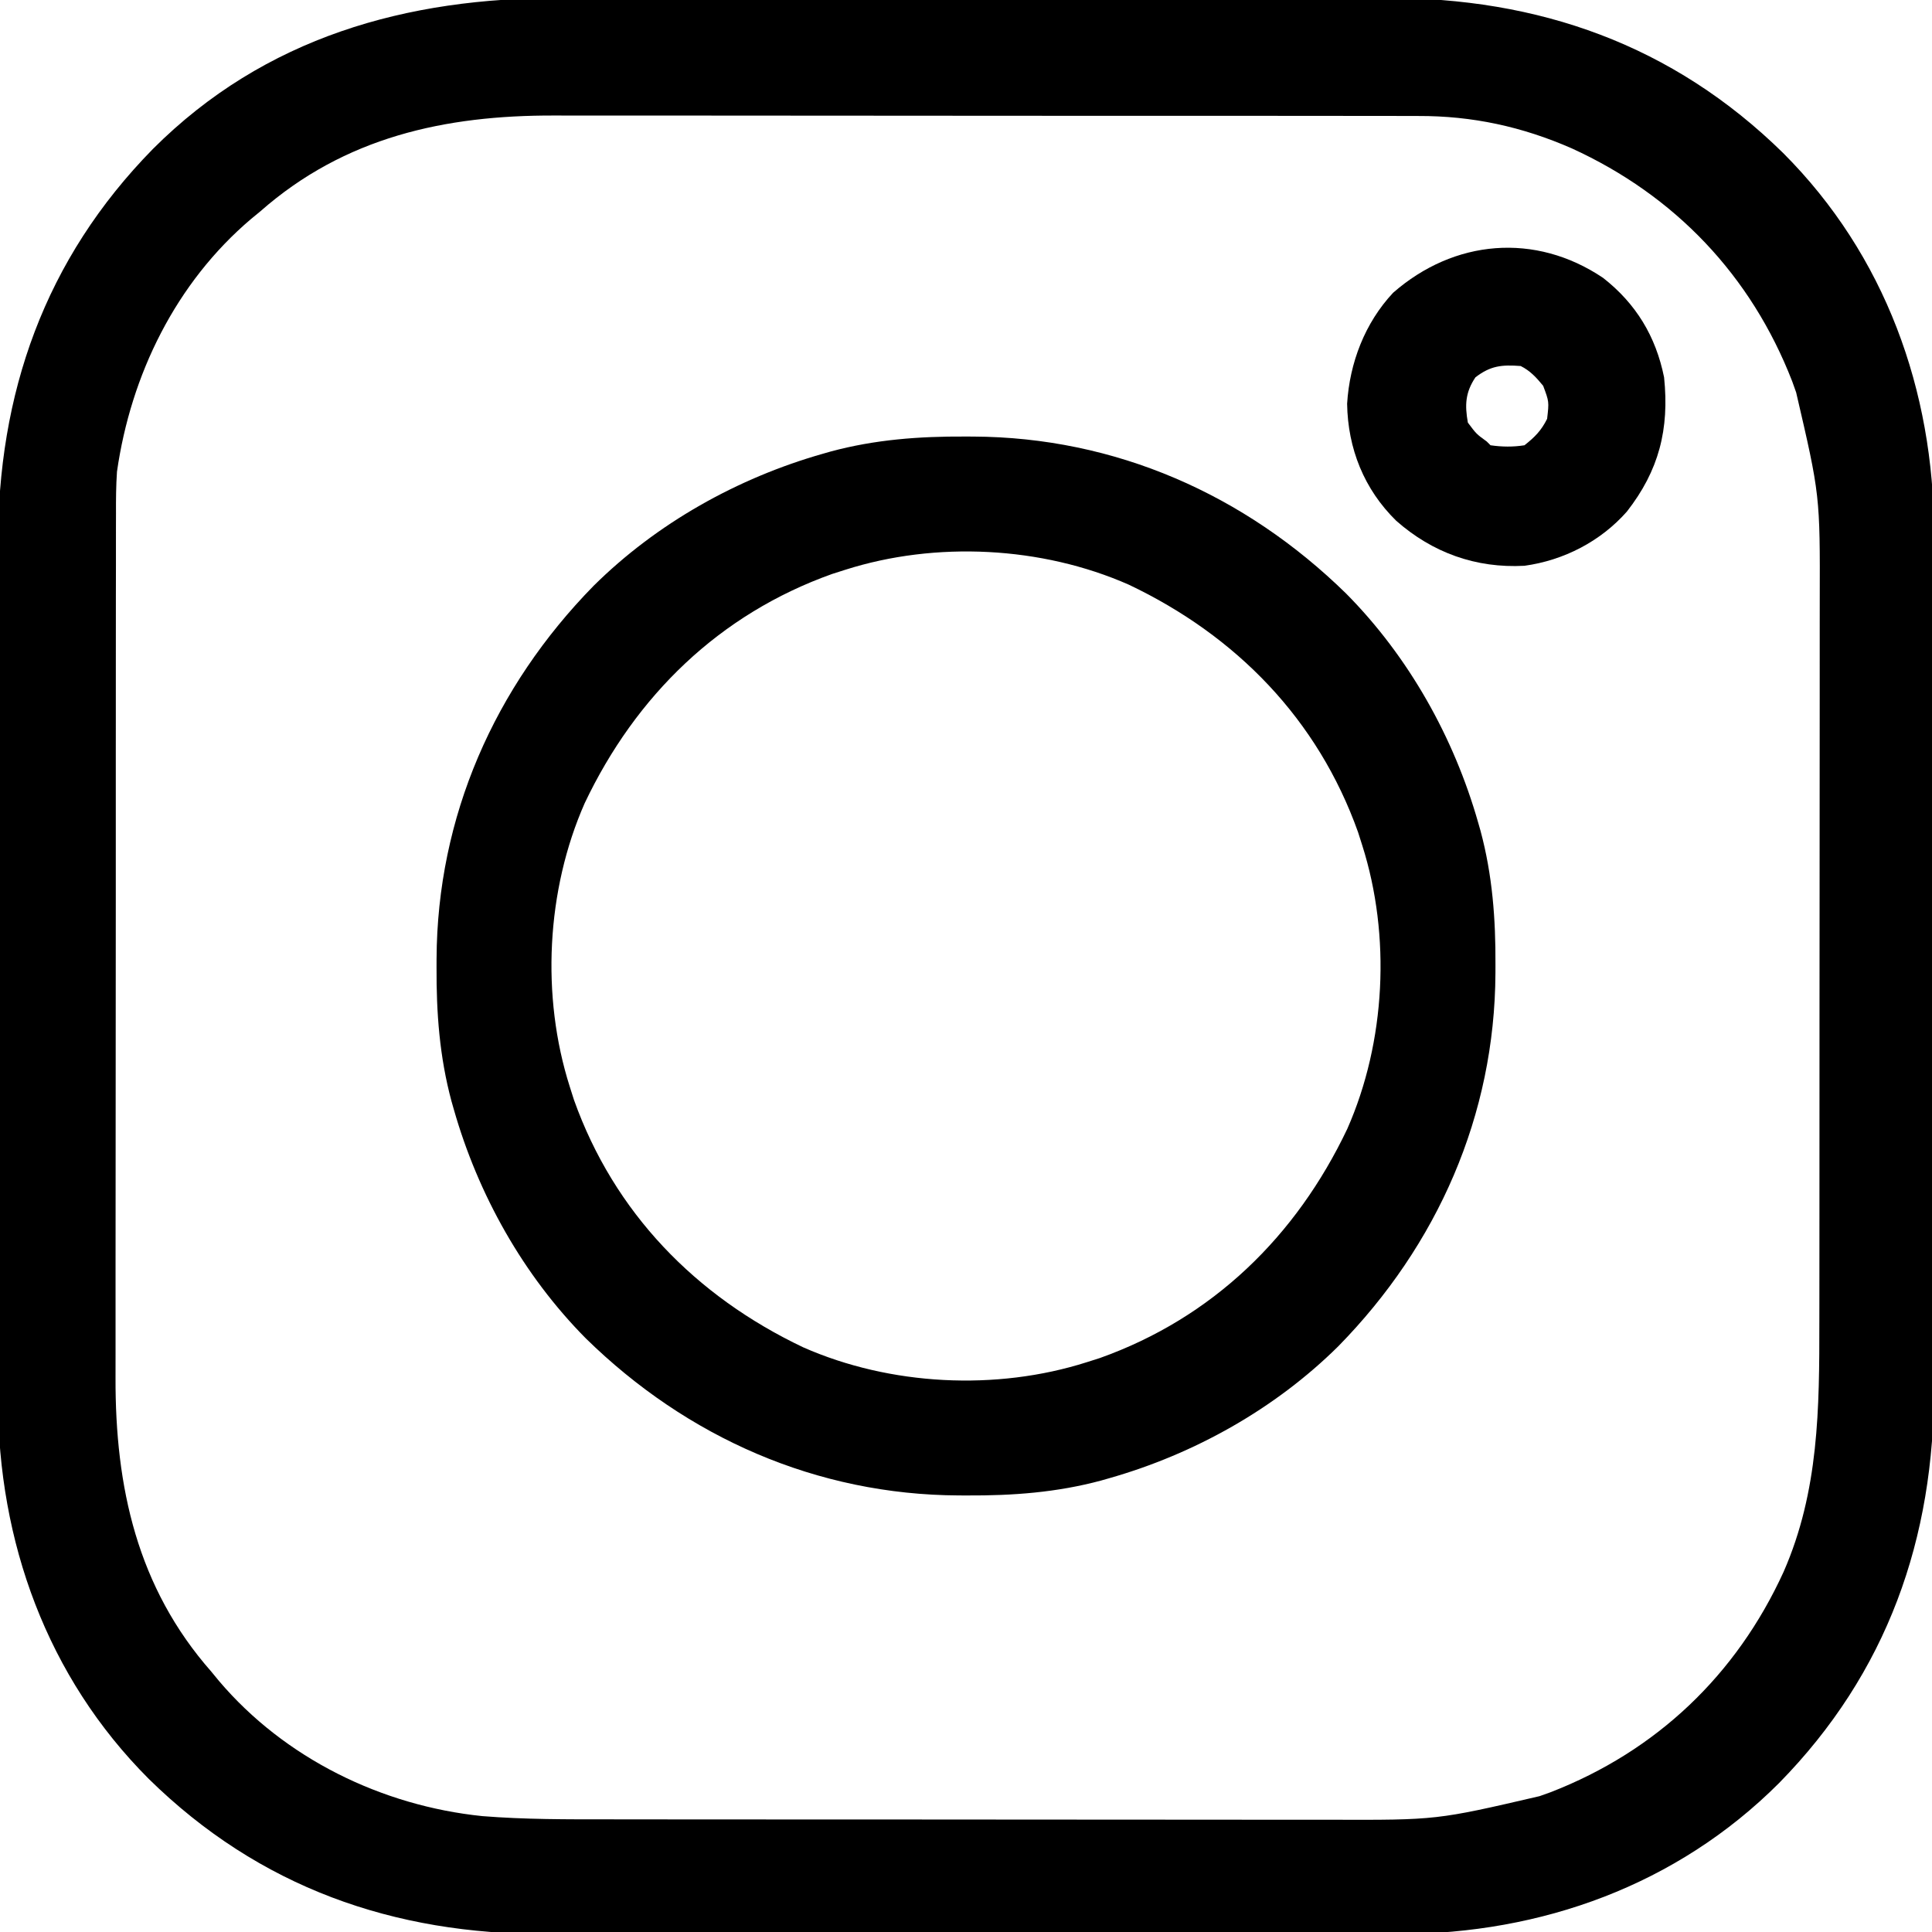
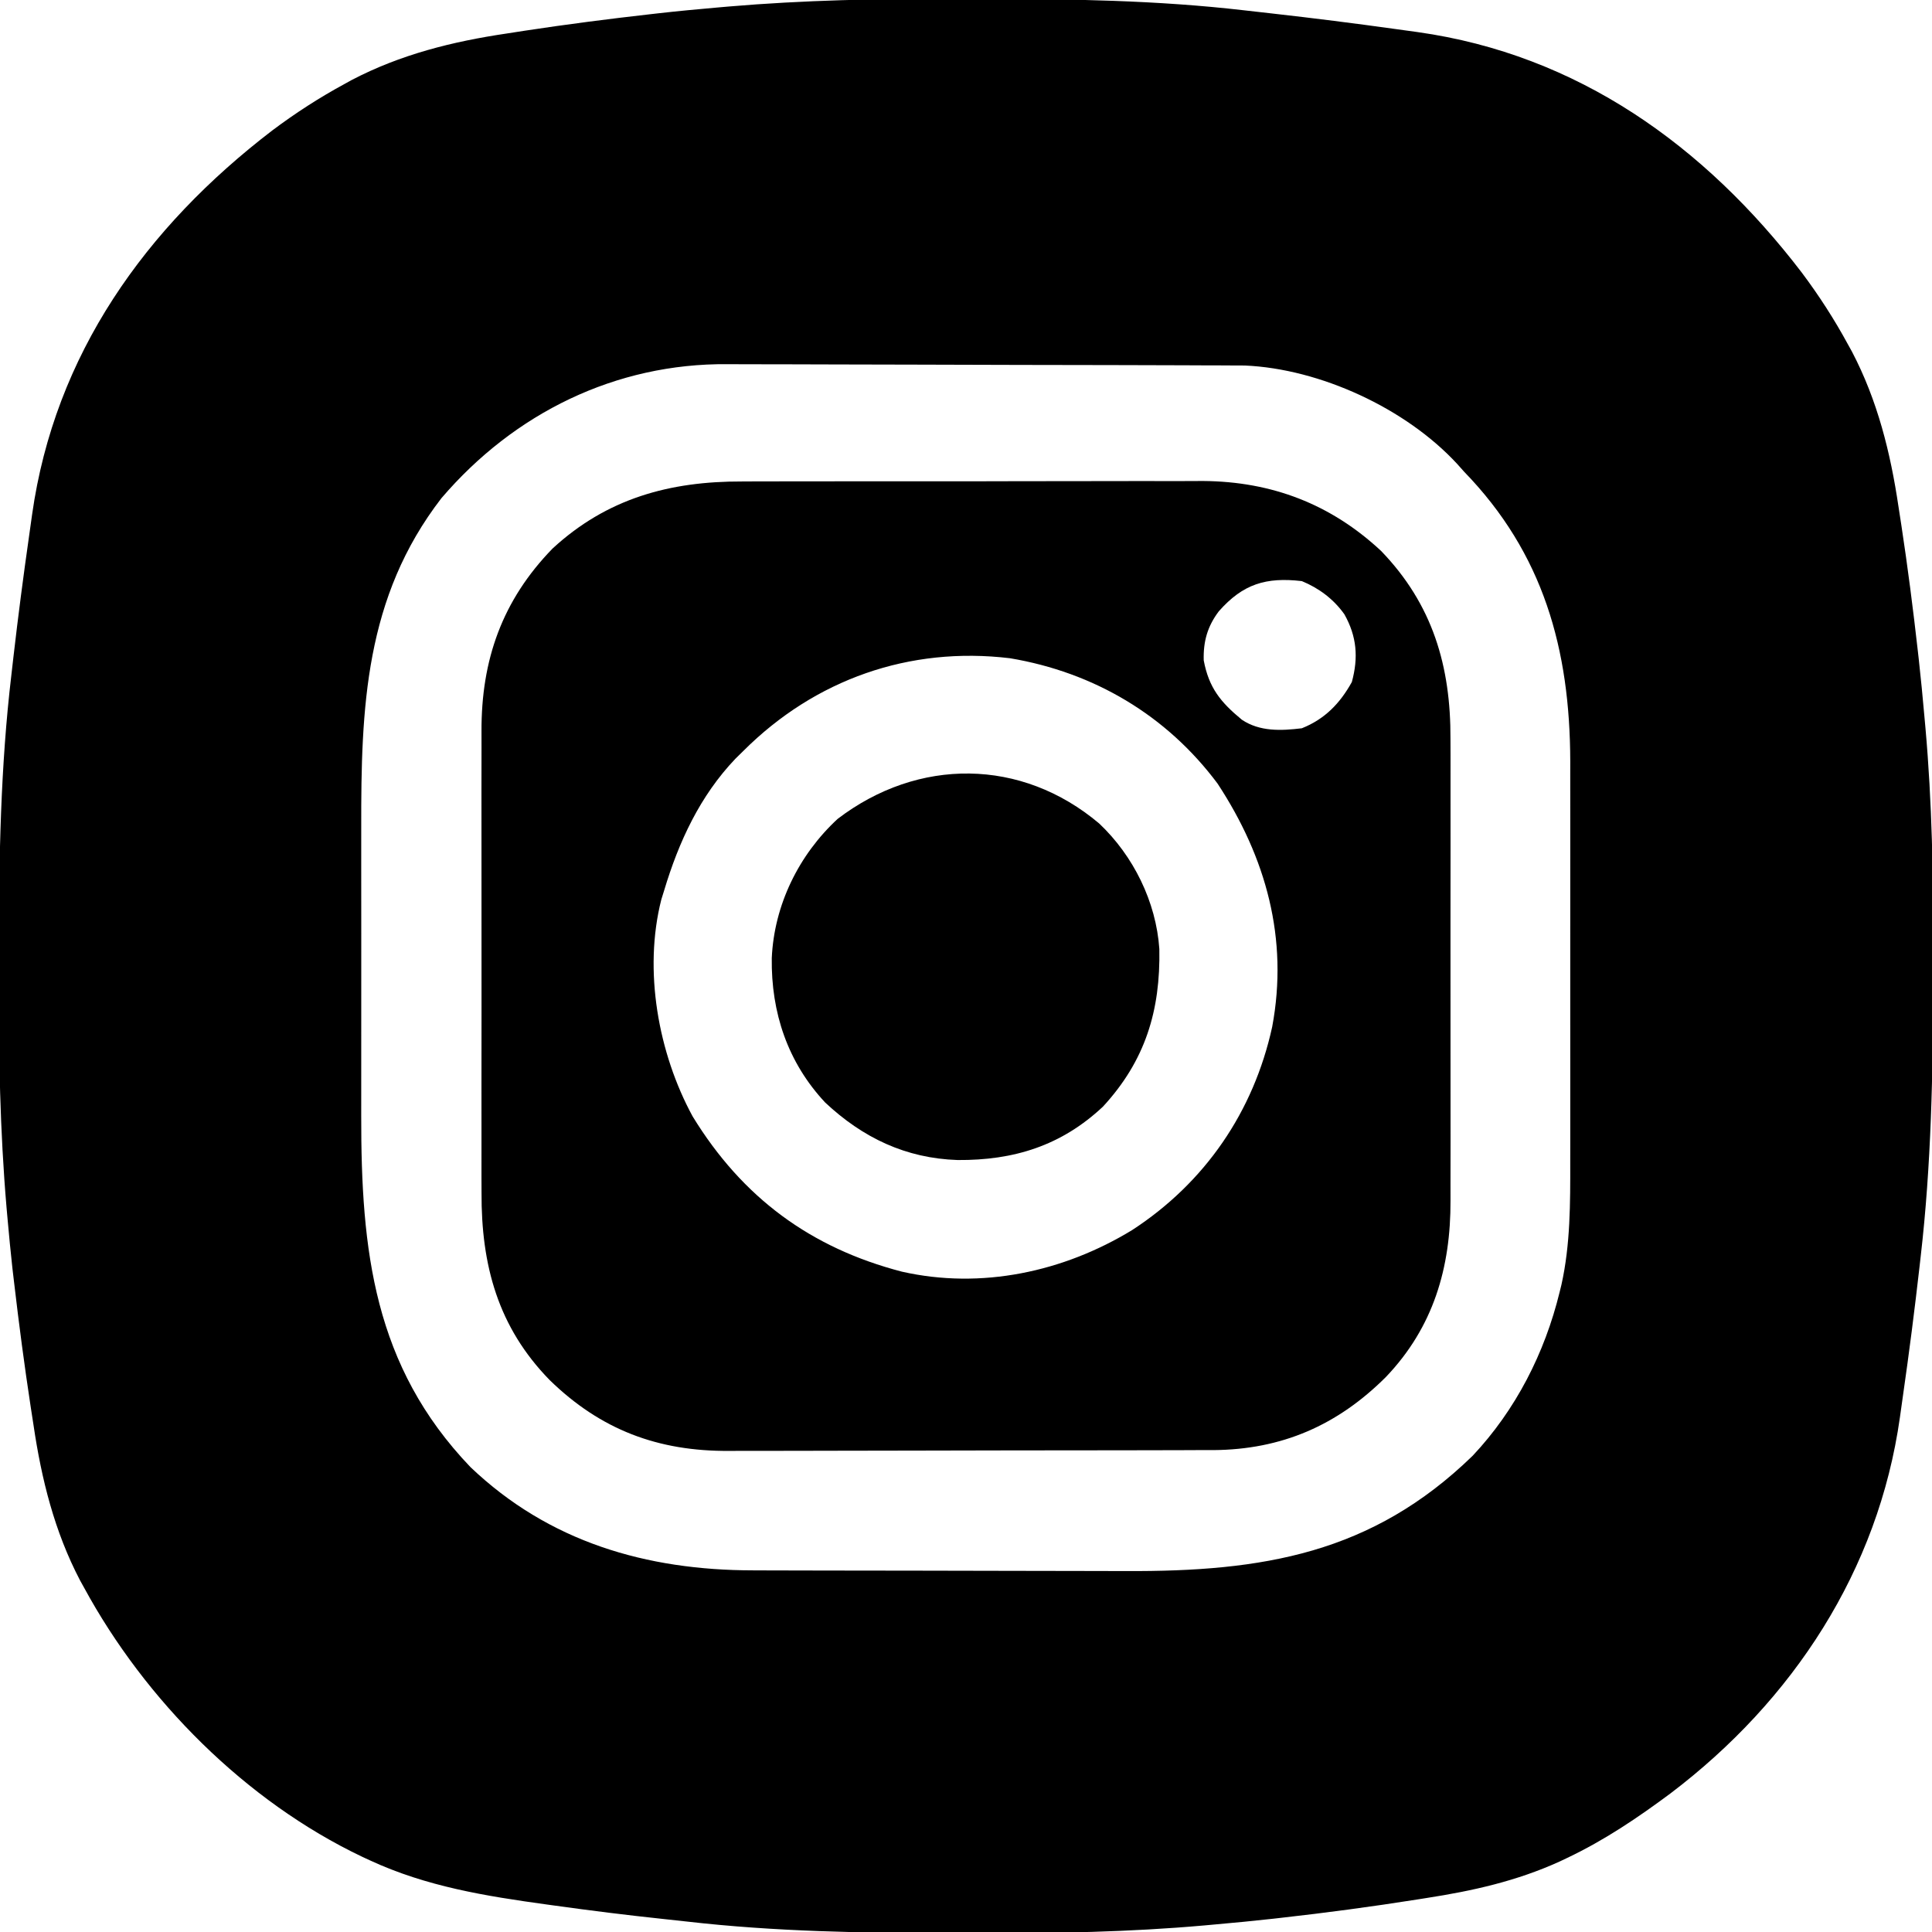
<svg xmlns="http://www.w3.org/2000/svg" version="1.1" width="512" height="512">
-   <path d="M0 0 C2.611 -0.005 5.222 -0.013 7.833 -0.021 C14.139 -0.039 20.444 -0.035 26.75 -0.024 C31.883 -0.014 37.016 -0.013 42.149 -0.018 C43.252 -0.019 43.252 -0.019 44.377 -0.02 C45.872 -0.021 47.366 -0.022 48.861 -0.023 C62.819 -0.035 76.778 -0.022 90.736 -0 C102.668 0.018 114.601 0.015 126.533 -0.004 C140.448 -0.025 154.362 -0.034 168.276 -0.021 C169.765 -0.02 171.253 -0.019 172.742 -0.018 C173.474 -0.017 174.206 -0.016 174.96 -0.016 C180.077 -0.012 185.193 -0.018 190.31 -0.028 C197.218 -0.04 204.125 -0.031 211.033 -0.008 C213.554 -0.003 216.074 -0.004 218.594 -0.013 C259.189 -0.143 294.764 12.368 324 41.071 C351.041 68.122 363.911 104.005 363.987 141.791 C363.98 144.218 363.971 146.645 363.963 149.072 C363.968 151.683 363.975 154.294 363.984 156.905 C364.002 163.211 363.998 169.517 363.986 175.823 C363.977 180.955 363.976 186.088 363.981 191.221 C363.981 191.956 363.982 192.692 363.982 193.449 C363.984 194.944 363.985 196.438 363.986 197.933 C363.998 211.892 363.985 225.85 363.963 239.808 C363.945 251.741 363.948 263.673 363.967 275.605 C363.988 289.52 363.997 303.434 363.984 317.348 C363.983 318.837 363.982 320.325 363.981 321.814 C363.98 322.546 363.979 323.278 363.979 324.032 C363.975 329.149 363.981 334.265 363.99 339.382 C364.003 346.29 363.994 353.198 363.971 360.106 C363.966 362.626 363.967 365.146 363.976 367.666 C364.106 408.262 351.595 443.836 322.892 473.072 C295.841 500.113 259.958 512.984 222.171 513.06 C219.745 513.052 217.318 513.044 214.891 513.035 C212.28 513.041 209.669 513.048 207.058 513.056 C200.752 513.074 194.446 513.07 188.14 513.059 C183.007 513.05 177.875 513.049 172.742 513.053 C171.639 513.054 171.639 513.054 170.514 513.055 C169.019 513.056 167.524 513.057 166.03 513.059 C152.071 513.07 138.113 513.057 124.155 513.035 C112.222 513.018 100.29 513.021 88.357 513.039 C74.443 513.061 60.529 513.069 46.615 513.057 C45.126 513.055 43.637 513.054 42.149 513.053 C41.417 513.052 40.685 513.052 39.93 513.051 C34.814 513.048 29.698 513.053 24.581 513.063 C17.673 513.075 10.765 513.066 3.857 513.043 C1.337 513.038 -1.183 513.039 -3.703 513.048 C-44.299 513.178 -79.873 500.667 -109.109 471.964 C-136.151 444.913 -149.021 409.03 -149.097 371.244 C-149.089 368.817 -149.081 366.39 -149.072 363.963 C-149.078 361.352 -149.085 358.741 -149.094 356.13 C-149.111 349.824 -149.108 343.519 -149.096 337.213 C-149.087 332.08 -149.086 326.947 -149.09 321.814 C-149.091 321.079 -149.091 320.343 -149.092 319.586 C-149.093 318.091 -149.094 316.597 -149.096 315.102 C-149.107 301.144 -149.094 287.185 -149.072 273.227 C-149.055 261.294 -149.058 249.362 -149.076 237.43 C-149.098 223.515 -149.106 209.601 -149.094 195.687 C-149.092 194.198 -149.091 192.71 -149.09 191.221 C-149.089 190.489 -149.089 189.757 -149.088 189.003 C-149.085 183.886 -149.09 178.77 -149.1 173.653 C-149.112 166.745 -149.103 159.838 -149.08 152.929 C-149.075 150.409 -149.076 147.889 -149.085 145.369 C-149.215 104.773 -136.704 69.199 -108.001 39.963 C-78.41 10.383 -40.777 -0.144 0 0 Z M-79.555 56.518 C-80.362 57.181 -81.169 57.845 -82 58.529 C-101.969 75.462 -113.873 99.815 -117.555 125.518 C-117.811 129.244 -117.83 132.952 -117.815 136.686 C-117.819 137.755 -117.823 138.823 -117.827 139.924 C-117.837 143.476 -117.833 147.027 -117.829 150.579 C-117.834 153.138 -117.839 155.696 -117.845 158.255 C-117.857 164.466 -117.859 170.677 -117.857 176.888 C-117.855 181.942 -117.857 186.995 -117.861 192.049 C-117.862 192.77 -117.862 193.491 -117.863 194.235 C-117.864 195.7 -117.865 197.166 -117.867 198.632 C-117.878 212.356 -117.875 226.081 -117.869 239.806 C-117.864 252.333 -117.875 264.861 -117.894 277.389 C-117.914 290.282 -117.922 303.174 -117.918 316.067 C-117.916 323.294 -117.919 330.52 -117.933 337.747 C-117.946 344.546 -117.944 351.345 -117.931 358.145 C-117.928 360.632 -117.931 363.118 -117.939 365.605 C-118.029 394.592 -112.217 421.186 -92.555 443.518 C-91.559 444.728 -91.559 444.728 -90.543 445.963 C-73.139 466.487 -47.398 479.064 -20.767 481.804 C-9.454 482.712 1.84 482.666 13.182 482.663 C15.455 482.666 17.729 482.669 20.002 482.673 C26.143 482.682 32.284 482.684 38.425 482.685 C42.272 482.686 46.119 482.688 49.966 482.69 C62.726 482.699 75.486 482.704 88.246 482.703 C88.932 482.703 89.617 482.703 90.323 482.703 C91.353 482.703 91.353 482.703 92.403 482.703 C103.511 482.702 114.618 482.712 125.725 482.726 C137.179 482.74 148.632 482.747 160.085 482.746 C166.496 482.746 172.906 482.749 179.317 482.76 C185.354 482.769 191.391 482.769 197.428 482.762 C199.627 482.761 201.826 482.763 204.025 482.769 C232.186 482.854 232.186 482.854 259.445 476.518 C260.421 476.17 261.397 475.821 262.402 475.463 C290.43 464.582 311.635 444.396 324.122 417.063 C333.51 395.651 333.597 373.711 333.591 350.781 C333.594 348.508 333.597 346.234 333.601 343.961 C333.61 337.82 333.612 331.679 333.613 325.538 C333.613 321.691 333.615 317.844 333.618 313.996 C333.627 301.237 333.631 288.477 333.631 275.717 C333.631 275.031 333.631 274.346 333.631 273.639 C333.631 272.953 333.631 272.267 333.63 271.559 C333.63 260.452 333.64 249.345 333.654 238.237 C333.668 226.784 333.675 215.331 333.674 203.878 C333.674 197.467 333.677 191.056 333.687 184.646 C333.697 178.609 333.697 172.572 333.69 166.535 C333.689 164.336 333.691 162.137 333.697 159.938 C333.781 131.777 333.781 131.777 327.445 104.518 C327.097 103.542 326.749 102.566 326.391 101.561 C315.51 73.533 295.323 52.327 267.99 39.841 C254.852 34.08 241.588 31.202 227.277 31.257 C226.208 31.253 225.14 31.249 224.038 31.245 C220.487 31.235 216.935 31.239 213.384 31.243 C210.825 31.239 208.267 31.233 205.708 31.227 C199.497 31.215 193.286 31.213 187.074 31.215 C182.021 31.217 176.968 31.215 171.914 31.211 C171.193 31.21 170.471 31.21 169.728 31.209 C168.262 31.208 166.797 31.207 165.331 31.206 C151.606 31.195 137.882 31.197 124.157 31.203 C111.63 31.208 99.102 31.197 86.574 31.178 C73.681 31.158 60.789 31.15 47.896 31.154 C40.669 31.156 33.443 31.153 26.216 31.139 C19.417 31.126 12.617 31.129 5.818 31.142 C3.331 31.144 0.844 31.141 -1.642 31.133 C-30.629 31.043 -57.223 36.855 -79.555 56.518 Z " fill="#000000" transform="translate(148.5547,-0.5175781)" />
-   <path d="M0 0 C0.703 0.002 1.406 0.004 2.131 0.006 C39.813 0.17 74.182 15.349 101 41.625 C117.582 58.357 129.567 79.764 136 102.375 C136.199 103.07 136.398 103.766 136.603 104.482 C139.768 116.245 140.628 127.916 140.562 140.062 C140.56 141.117 140.56 141.117 140.557 142.193 C140.393 179.875 125.214 214.245 98.938 241.062 C82.205 257.644 60.798 269.63 38.188 276.062 C37.145 276.361 37.145 276.361 36.081 276.665 C24.317 279.831 12.646 280.691 0.5 280.625 C-0.555 280.622 -0.555 280.622 -1.631 280.619 C-39.313 280.455 -73.682 265.276 -100.5 239 C-117.082 222.268 -129.067 200.861 -135.5 178.25 C-135.699 177.555 -135.898 176.859 -136.103 176.143 C-139.268 164.38 -140.128 152.709 -140.062 140.562 C-140.061 139.859 -140.059 139.156 -140.057 138.432 C-139.893 100.75 -124.714 66.38 -98.438 39.562 C-81.705 22.981 -60.298 10.995 -37.688 4.562 C-36.992 4.364 -36.297 4.165 -35.581 3.96 C-23.817 0.794 -12.146 -0.066 0 0 Z M-31.75 35.312 C-32.89 35.675 -34.029 36.037 -35.203 36.41 C-65.107 47.064 -87.262 68.667 -100.8 97.16 C-110.983 120.227 -112.39 148.333 -104.75 172.312 C-104.207 174.022 -104.207 174.022 -103.652 175.766 C-92.998 205.67 -71.395 227.824 -42.902 241.362 C-19.835 251.546 8.27 252.952 32.25 245.312 C33.39 244.95 34.529 244.588 35.703 244.215 C65.607 233.561 87.762 211.958 101.3 183.465 C111.483 160.398 112.89 132.292 105.25 108.312 C104.888 107.173 104.526 106.033 104.152 104.859 C93.498 74.955 71.895 52.801 43.402 39.263 C20.335 29.079 -7.77 27.673 -31.75 35.312 Z " fill="#000000" transform="translate(255.75,115.6875)" />
-   <path d="M0 0 C8.739 6.825 13.992 15.5 16.188 26.375 C17.606 40.135 14.836 51.063 6.312 61.969 C-0.64 69.841 -10.371 74.869 -20.812 76.312 C-33.69 77.015 -45.209 72.841 -54.812 64.375 C-63.317 56.028 -67.628 45.253 -67.812 33.375 C-67.155 22.559 -63.113 11.957 -55.629 3.965 C-39.481 -10.169 -17.977 -12.083 0 0 Z M-33.812 26.375 C-36.478 30.373 -36.654 33.673 -35.812 38.375 C-33.541 41.399 -33.541 41.399 -30.812 43.375 C-30.483 43.705 -30.152 44.035 -29.812 44.375 C-26.759 44.817 -23.862 44.852 -20.812 44.375 C-18.057 42.193 -16.377 40.503 -14.812 37.375 C-14.283 32.816 -14.283 32.816 -15.859 28.617 C-17.648 26.439 -19.272 24.645 -21.812 23.375 C-26.809 22.998 -29.803 23.282 -33.812 26.375 Z " fill="#000000" transform="translate(424.8125,73.625)" />
+   <path d="M0 0 C2.45 0.006 4.899 0.008 7.349 0.011 C30.577 0.047 53.668 0.375 76.767 3.055 C79.214 3.339 81.663 3.613 84.112 3.886 C95.077 5.123 106.018 6.5 116.946 8.026 C118.867 8.295 120.788 8.558 122.709 8.821 C165.119 14.783 198.799 38.924 224.511 72.537 C229.082 78.636 233.149 84.93 236.785 91.631 C237.125 92.244 237.465 92.858 237.816 93.49 C244.596 106.447 248.037 120.267 250.16 134.631 C250.408 136.235 250.656 137.84 250.905 139.445 C252.599 150.561 254.026 161.707 255.285 172.881 C255.362 173.558 255.439 174.235 255.518 174.933 C256.092 180.056 256.579 185.184 257.035 190.318 C257.122 191.275 257.209 192.232 257.299 193.218 C259.057 213.032 259.398 232.743 259.353 252.619 C259.347 255.106 259.344 257.594 259.342 260.081 C259.304 284.601 258.851 308.936 256.035 333.318 C255.943 334.131 255.851 334.944 255.756 335.782 C254.45 347.306 252.977 358.801 251.326 370.281 C251.056 372.167 250.793 374.054 250.531 375.941 C244.805 416.445 222.227 450.959 189.73 475.588 C180.987 482.09 172.212 488.009 162.347 492.693 C161.369 493.157 161.369 493.157 160.371 493.631 C148.957 498.824 137.352 501.412 125.035 503.318 C124.237 503.444 123.44 503.571 122.618 503.701 C110.602 505.6 98.562 507.214 86.472 508.568 C85.795 508.645 85.118 508.722 84.421 508.801 C79.298 509.375 74.169 509.862 69.035 510.318 C68.078 510.405 67.121 510.492 66.135 510.582 C46.301 512.343 26.569 512.681 6.673 512.636 C4.185 512.63 1.698 512.628 -0.79 512.626 C-24.262 512.596 -47.583 512.227 -70.928 509.549 C-73.03 509.311 -75.134 509.086 -77.238 508.864 C-86.839 507.846 -96.404 506.651 -105.965 505.318 C-106.629 505.227 -107.292 505.136 -107.976 505.042 C-124.274 502.797 -139.949 500.281 -154.965 493.318 C-155.63 493.01 -156.295 492.702 -156.98 492.384 C-187.86 477.684 -214.493 450.902 -230.715 421.006 C-231.056 420.392 -231.396 419.778 -231.747 419.146 C-238.539 406.166 -241.97 392.332 -244.09 377.943 C-244.338 376.335 -244.587 374.727 -244.836 373.119 C-246.497 362.212 -247.935 351.276 -249.215 340.318 C-249.442 338.395 -249.442 338.395 -249.673 336.434 C-250.155 332.065 -250.578 327.696 -250.965 323.318 C-251.053 322.338 -251.14 321.358 -251.23 320.348 C-252.974 300.029 -253.33 279.806 -253.283 259.425 C-253.278 256.904 -253.275 254.382 -253.272 251.861 C-253.236 227.566 -252.82 203.47 -249.965 179.318 C-249.776 177.661 -249.586 176.005 -249.397 174.348 C-248.164 163.665 -246.781 153.008 -245.257 142.362 C-244.987 140.473 -244.724 138.582 -244.462 136.691 C-238.461 94.245 -214.409 60.591 -180.747 34.841 C-174.647 30.271 -168.353 26.204 -161.653 22.568 C-160.732 22.058 -160.732 22.058 -159.793 21.537 C-146.837 14.757 -133.017 11.315 -118.653 9.193 C-117.047 8.945 -115.442 8.697 -113.836 8.448 C-102.742 6.758 -91.617 5.328 -80.465 4.068 C-79.792 3.991 -79.119 3.914 -78.425 3.835 C-73.278 3.255 -68.126 2.767 -62.965 2.318 C-61.973 2.231 -60.98 2.144 -59.958 2.054 C-39.956 0.351 -20.06 -0.047 0 0 Z M-135.965 132.318 C-156.294 158.643 -157.296 187.892 -157.234 219.769 C-157.229 223.271 -157.234 226.774 -157.237 230.276 C-157.24 236.15 -157.236 242.024 -157.226 247.898 C-157.215 254.634 -157.219 261.37 -157.23 268.105 C-157.239 273.95 -157.24 279.794 -157.235 285.639 C-157.232 289.102 -157.231 292.566 -157.238 296.03 C-157.286 331.738 -153.922 362.315 -128.309 389.095 C-107.496 408.96 -81.683 416.454 -53.394 416.479 C-52.044 416.484 -50.694 416.489 -49.344 416.494 C-45.699 416.507 -42.054 416.514 -38.408 416.518 C-36.121 416.521 -33.833 416.525 -31.546 416.53 C-24.36 416.543 -17.173 416.553 -9.987 416.557 C-1.747 416.561 6.494 416.579 14.734 416.608 C21.139 416.63 27.544 416.64 33.948 416.641 C37.757 416.642 41.565 416.648 45.373 416.666 C81.624 416.828 110.583 412.098 137.308 386.107 C148.734 373.959 156.408 358.879 160.347 342.756 C160.587 341.784 160.587 341.784 160.831 340.793 C163.21 330.141 163.183 319.086 163.164 308.223 C163.166 306.985 163.167 305.747 163.169 304.472 C163.173 301.119 163.172 297.766 163.169 294.412 C163.166 290.875 163.169 287.338 163.17 283.802 C163.172 277.865 163.17 271.928 163.165 265.992 C163.16 259.164 163.161 252.337 163.167 245.51 C163.171 239.611 163.172 233.711 163.169 227.812 C163.168 224.305 163.168 220.798 163.171 217.291 C163.174 213.375 163.17 209.459 163.164 205.543 C163.167 203.84 163.167 203.84 163.17 202.102 C163.093 172.346 156.066 146.995 135.035 125.318 C134.118 124.291 134.118 124.291 133.183 123.244 C119.586 108.518 96.85 98.047 76.939 97.184 C75.277 97.177 75.277 97.177 73.581 97.171 C72.302 97.164 71.022 97.157 69.704 97.149 C68.298 97.146 66.892 97.144 65.487 97.141 C63.996 97.135 62.505 97.128 61.015 97.121 C56.13 97.1 51.244 97.09 46.359 97.08 C44.67 97.076 42.98 97.072 41.291 97.067 C33.347 97.048 25.402 97.034 17.458 97.026 C8.327 97.016 -0.804 96.99 -9.935 96.949 C-17.016 96.919 -24.097 96.904 -31.179 96.901 C-35.396 96.899 -39.614 96.89 -43.831 96.865 C-47.81 96.841 -51.788 96.837 -55.767 96.847 C-57.212 96.848 -58.658 96.842 -60.104 96.828 C-89.843 96.558 -116.693 109.804 -135.965 132.318 Z " fill="#000000" transform="translate(252.9654,-0.318058)" />
+   <path d="M0 0 C1.436 -0.006 2.871 -0.013 4.307 -0.021 C8.171 -0.039 12.034 -0.038 15.898 -0.032 C19.141 -0.029 22.383 -0.035 25.626 -0.041 C33.285 -0.055 40.944 -0.053 48.604 -0.042 C56.466 -0.031 64.329 -0.045 72.192 -0.071 C78.978 -0.094 85.764 -0.1 92.55 -0.094 C96.587 -0.091 100.624 -0.093 104.662 -0.111 C108.463 -0.126 112.264 -0.122 116.065 -0.103 C118.098 -0.098 120.131 -0.112 122.165 -0.127 C140.293 0.016 155.94 5.962 169.29 18.404 C182.963 32.564 187.769 48.97 187.678 68.232 C187.682 69.692 187.687 71.152 187.694 72.612 C187.707 76.546 187.702 80.48 187.693 84.414 C187.685 88.551 187.692 92.688 187.697 96.825 C187.702 103.77 187.695 110.716 187.681 117.662 C187.665 125.665 187.67 133.668 187.686 141.671 C187.7 148.57 187.702 155.469 187.694 162.367 C187.689 166.476 187.689 170.584 187.699 174.692 C187.707 178.557 187.701 182.422 187.684 186.288 C187.68 187.697 187.681 189.106 187.688 190.515 C187.765 208.425 183.123 224.148 170.618 237.271 C157.736 250.153 142.926 256.576 124.804 256.697 C123.419 256.697 122.035 256.696 120.651 256.695 C119.175 256.701 117.699 256.707 116.223 256.715 C112.231 256.733 108.239 256.737 104.246 256.739 C101.746 256.74 99.245 256.744 96.744 256.75 C88.001 256.768 79.257 256.776 70.514 256.775 C62.396 256.773 54.277 256.795 46.159 256.826 C39.164 256.852 32.17 256.863 25.175 256.862 C21.008 256.861 16.842 256.867 12.675 256.888 C8.75 256.908 4.825 256.908 0.9 256.893 C-0.529 256.891 -1.959 256.896 -3.388 256.908 C-22.352 257.059 -37.55 251.293 -51.05 238.127 C-64.743 224.112 -69.19 207.682 -69.098 188.463 C-69.102 187.003 -69.108 185.542 -69.114 184.082 C-69.128 180.153 -69.123 176.223 -69.113 172.293 C-69.106 168.159 -69.113 164.024 -69.117 159.89 C-69.123 152.95 -69.116 146.011 -69.101 139.071 C-69.085 131.075 -69.09 123.08 -69.107 115.084 C-69.12 108.189 -69.122 101.295 -69.114 94.4 C-69.11 90.295 -69.109 86.19 -69.119 82.085 C-69.128 78.224 -69.122 74.363 -69.104 70.502 C-69.1 69.094 -69.102 67.687 -69.108 66.279 C-69.19 47.267 -63.619 31.501 -50.277 17.771 C-35.875 4.488 -19.239 -0.066 0 0 Z M126.29 34.404 C123.268 38.397 122.147 42.423 122.29 47.404 C123.648 54.668 126.758 58.495 132.415 63.154 C137.169 66.324 142.804 66.071 148.29 65.404 C154.376 62.975 158.382 58.838 161.54 53.154 C163.308 46.669 162.868 41.077 159.563 35.193 C156.699 31.17 152.853 28.287 148.29 26.404 C138.816 25.302 132.686 27.143 126.29 34.404 Z M0.29 71.404 C-0.408 72.09 -1.105 72.776 -1.823 73.482 C-11.228 83.343 -16.825 95.475 -20.71 108.404 C-20.956 109.196 -21.203 109.987 -21.456 110.802 C-26.235 129.588 -22.269 151.515 -13.148 168.275 C0.041 189.799 18.125 203.113 42.29 209.404 C63.349 214.17 85.117 209.473 103.29 198.404 C122.623 185.84 135.509 167.021 140.43 144.545 C144.806 121.176 138.8 99.633 125.977 80.092 C112.482 61.976 93.215 50.577 70.934 46.842 C44.284 43.642 19.277 52.449 0.29 71.404 Z " fill="#000000" transform="translate(196.7102,127.5959)" />
+   <path d="M0 0 C9.067 8.579 15.074 20.745 15.926 33.246 C16.232 49.526 12.23 62.813 1 75 C-10.07 85.408 -22.692 89.281 -37.542 89.17 C-51.26 88.721 -62.658 83.282 -72.625 73.938 C-82.565 63.306 -86.98 50.106 -86.785 35.655 C-86.157 21.604 -79.634 8.279 -69.312 -1.25 C-47.989 -17.517 -20.616 -17.416 0 0 Z " fill="#000000" transform="translate(291.3125,218.25)" />
</svg>
